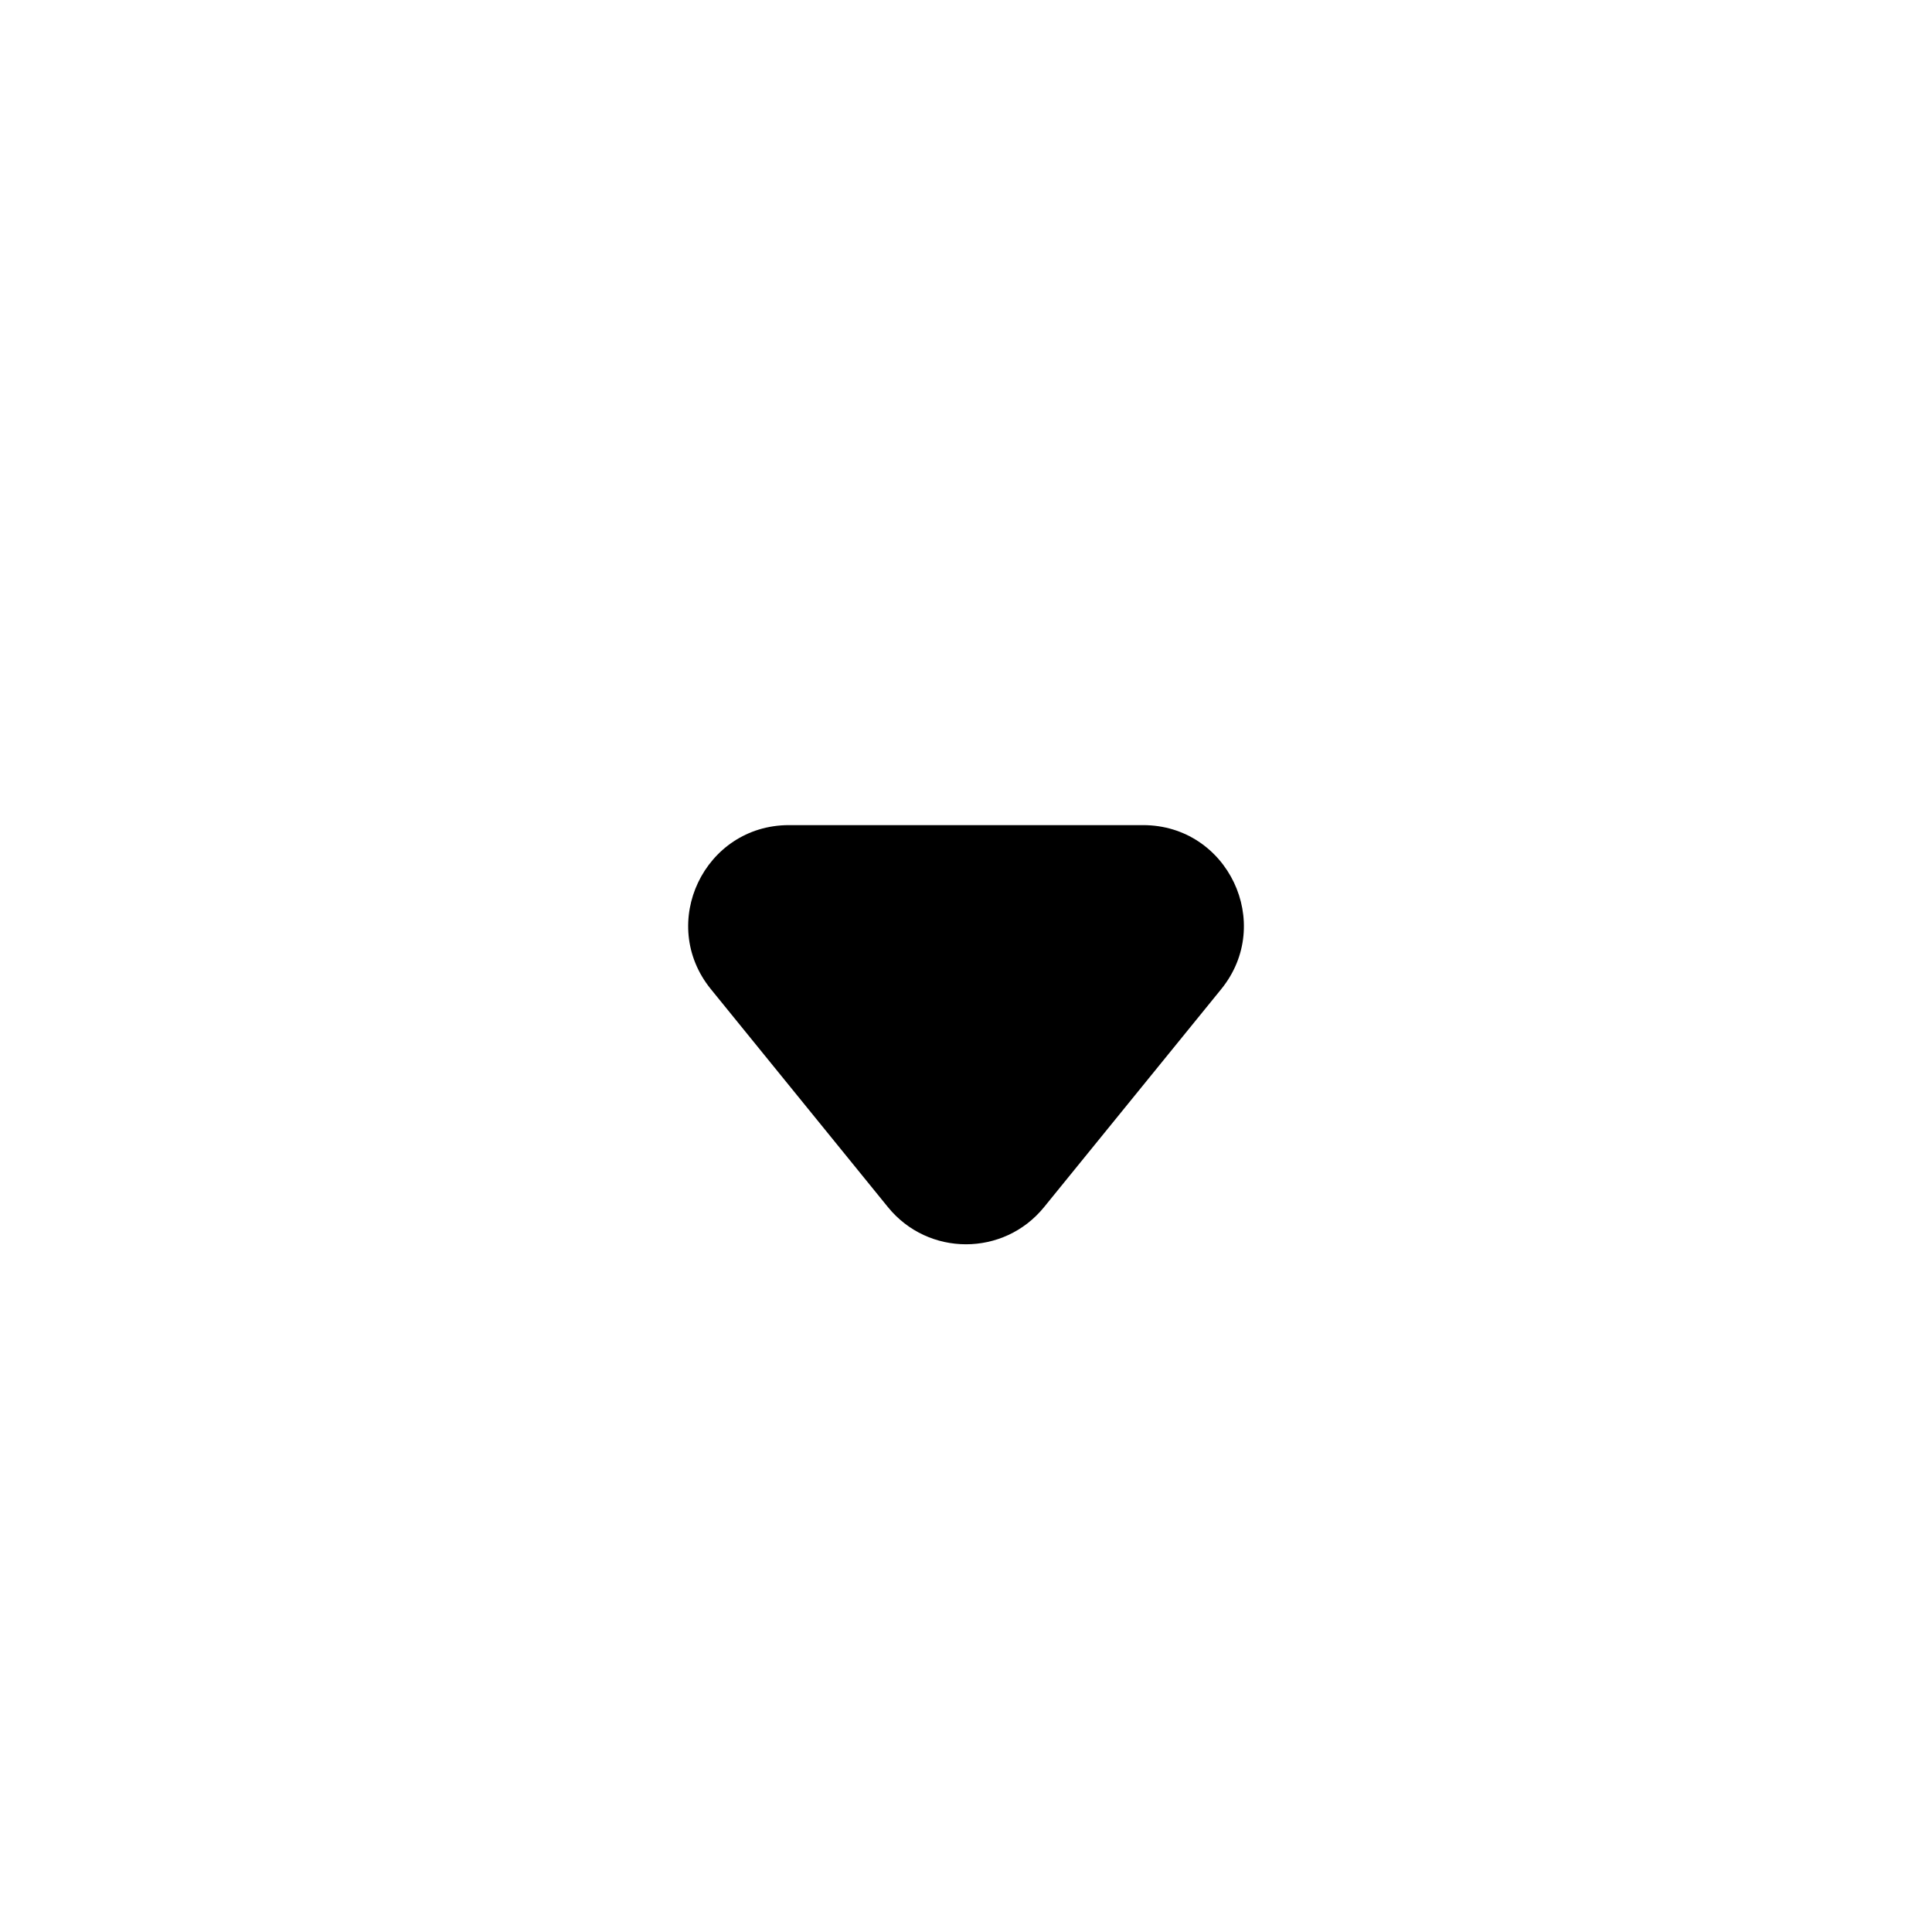
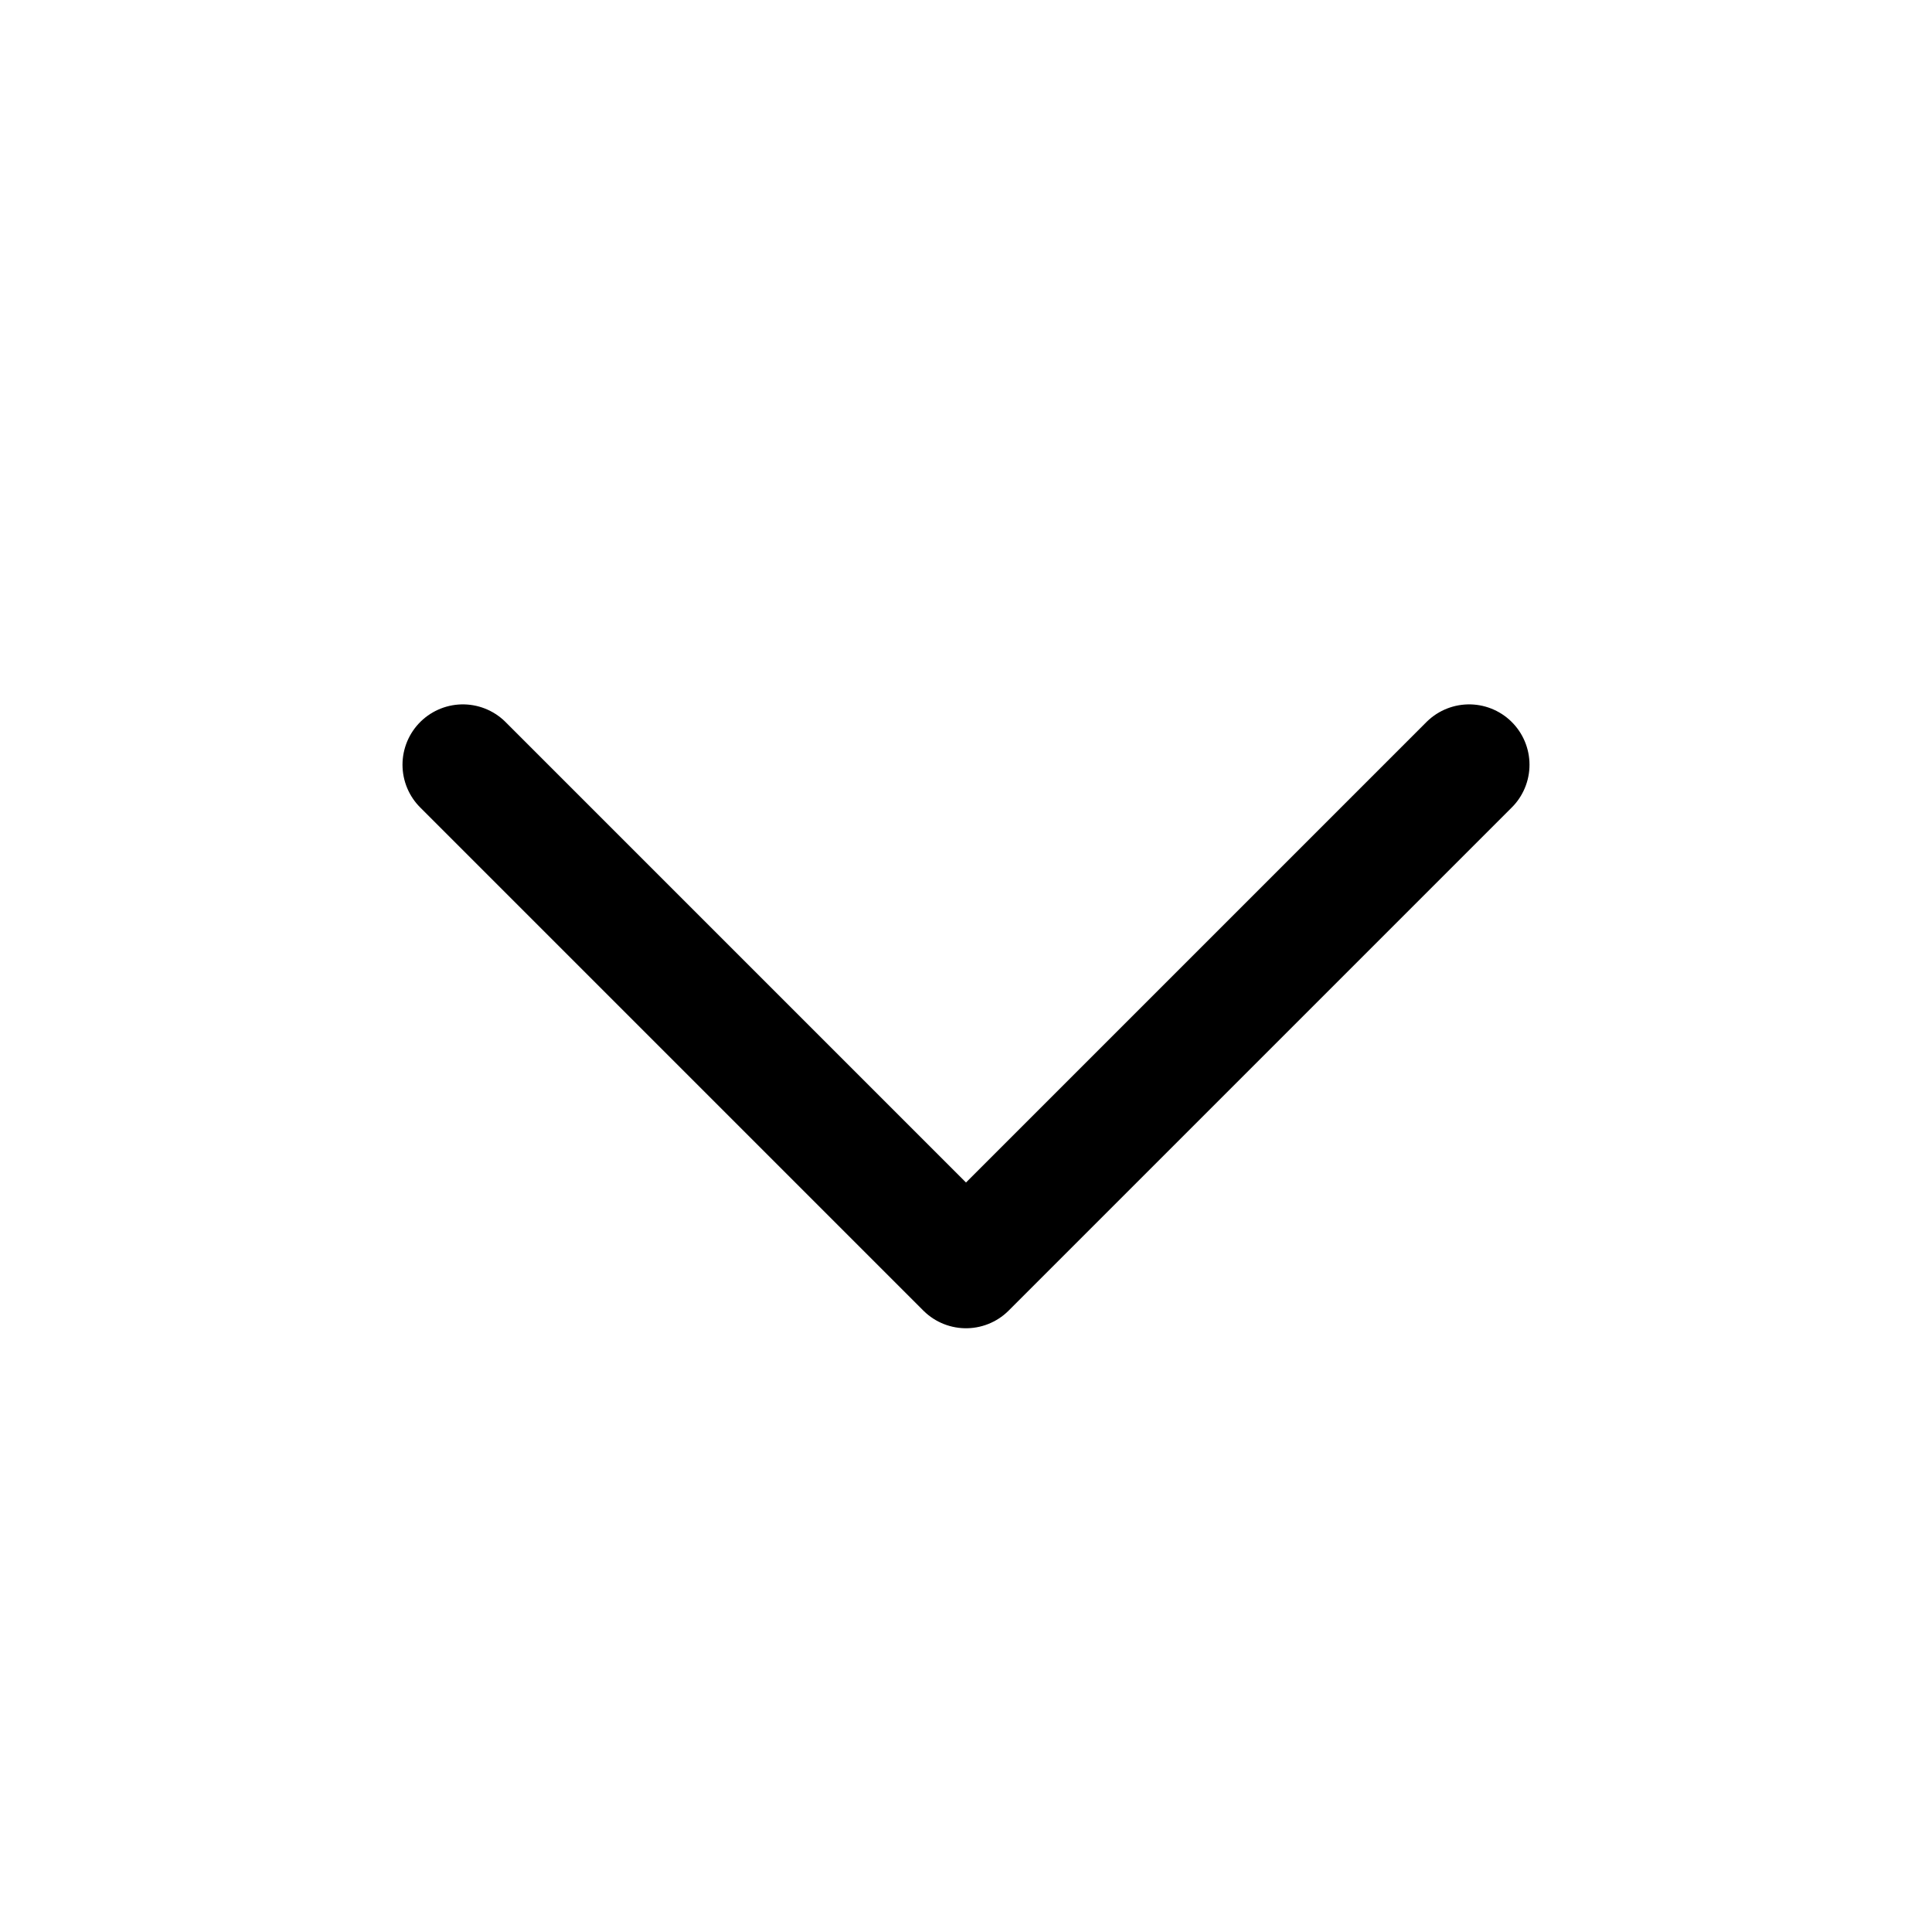
<svg xmlns="http://www.w3.org/2000/svg" viewBox="0 0 24 24" fill="none">
-   <path d="M9.801 10.25C8.748 10.25 8.167 11.471 8.831 12.288L11.03 14.995C11.53 15.611 12.47 15.611 12.97 14.995L15.17 12.288C15.834 11.471 15.252 10.25 14.2 10.25H9.801Z" fill="currentColor" />
+   <path d="M5.75 9.5L12 15.75L18.25 9.5" stroke="currentColor" stroke-width="1.5" stroke-linecap="round" stroke-linejoin="round" />
</svg>
